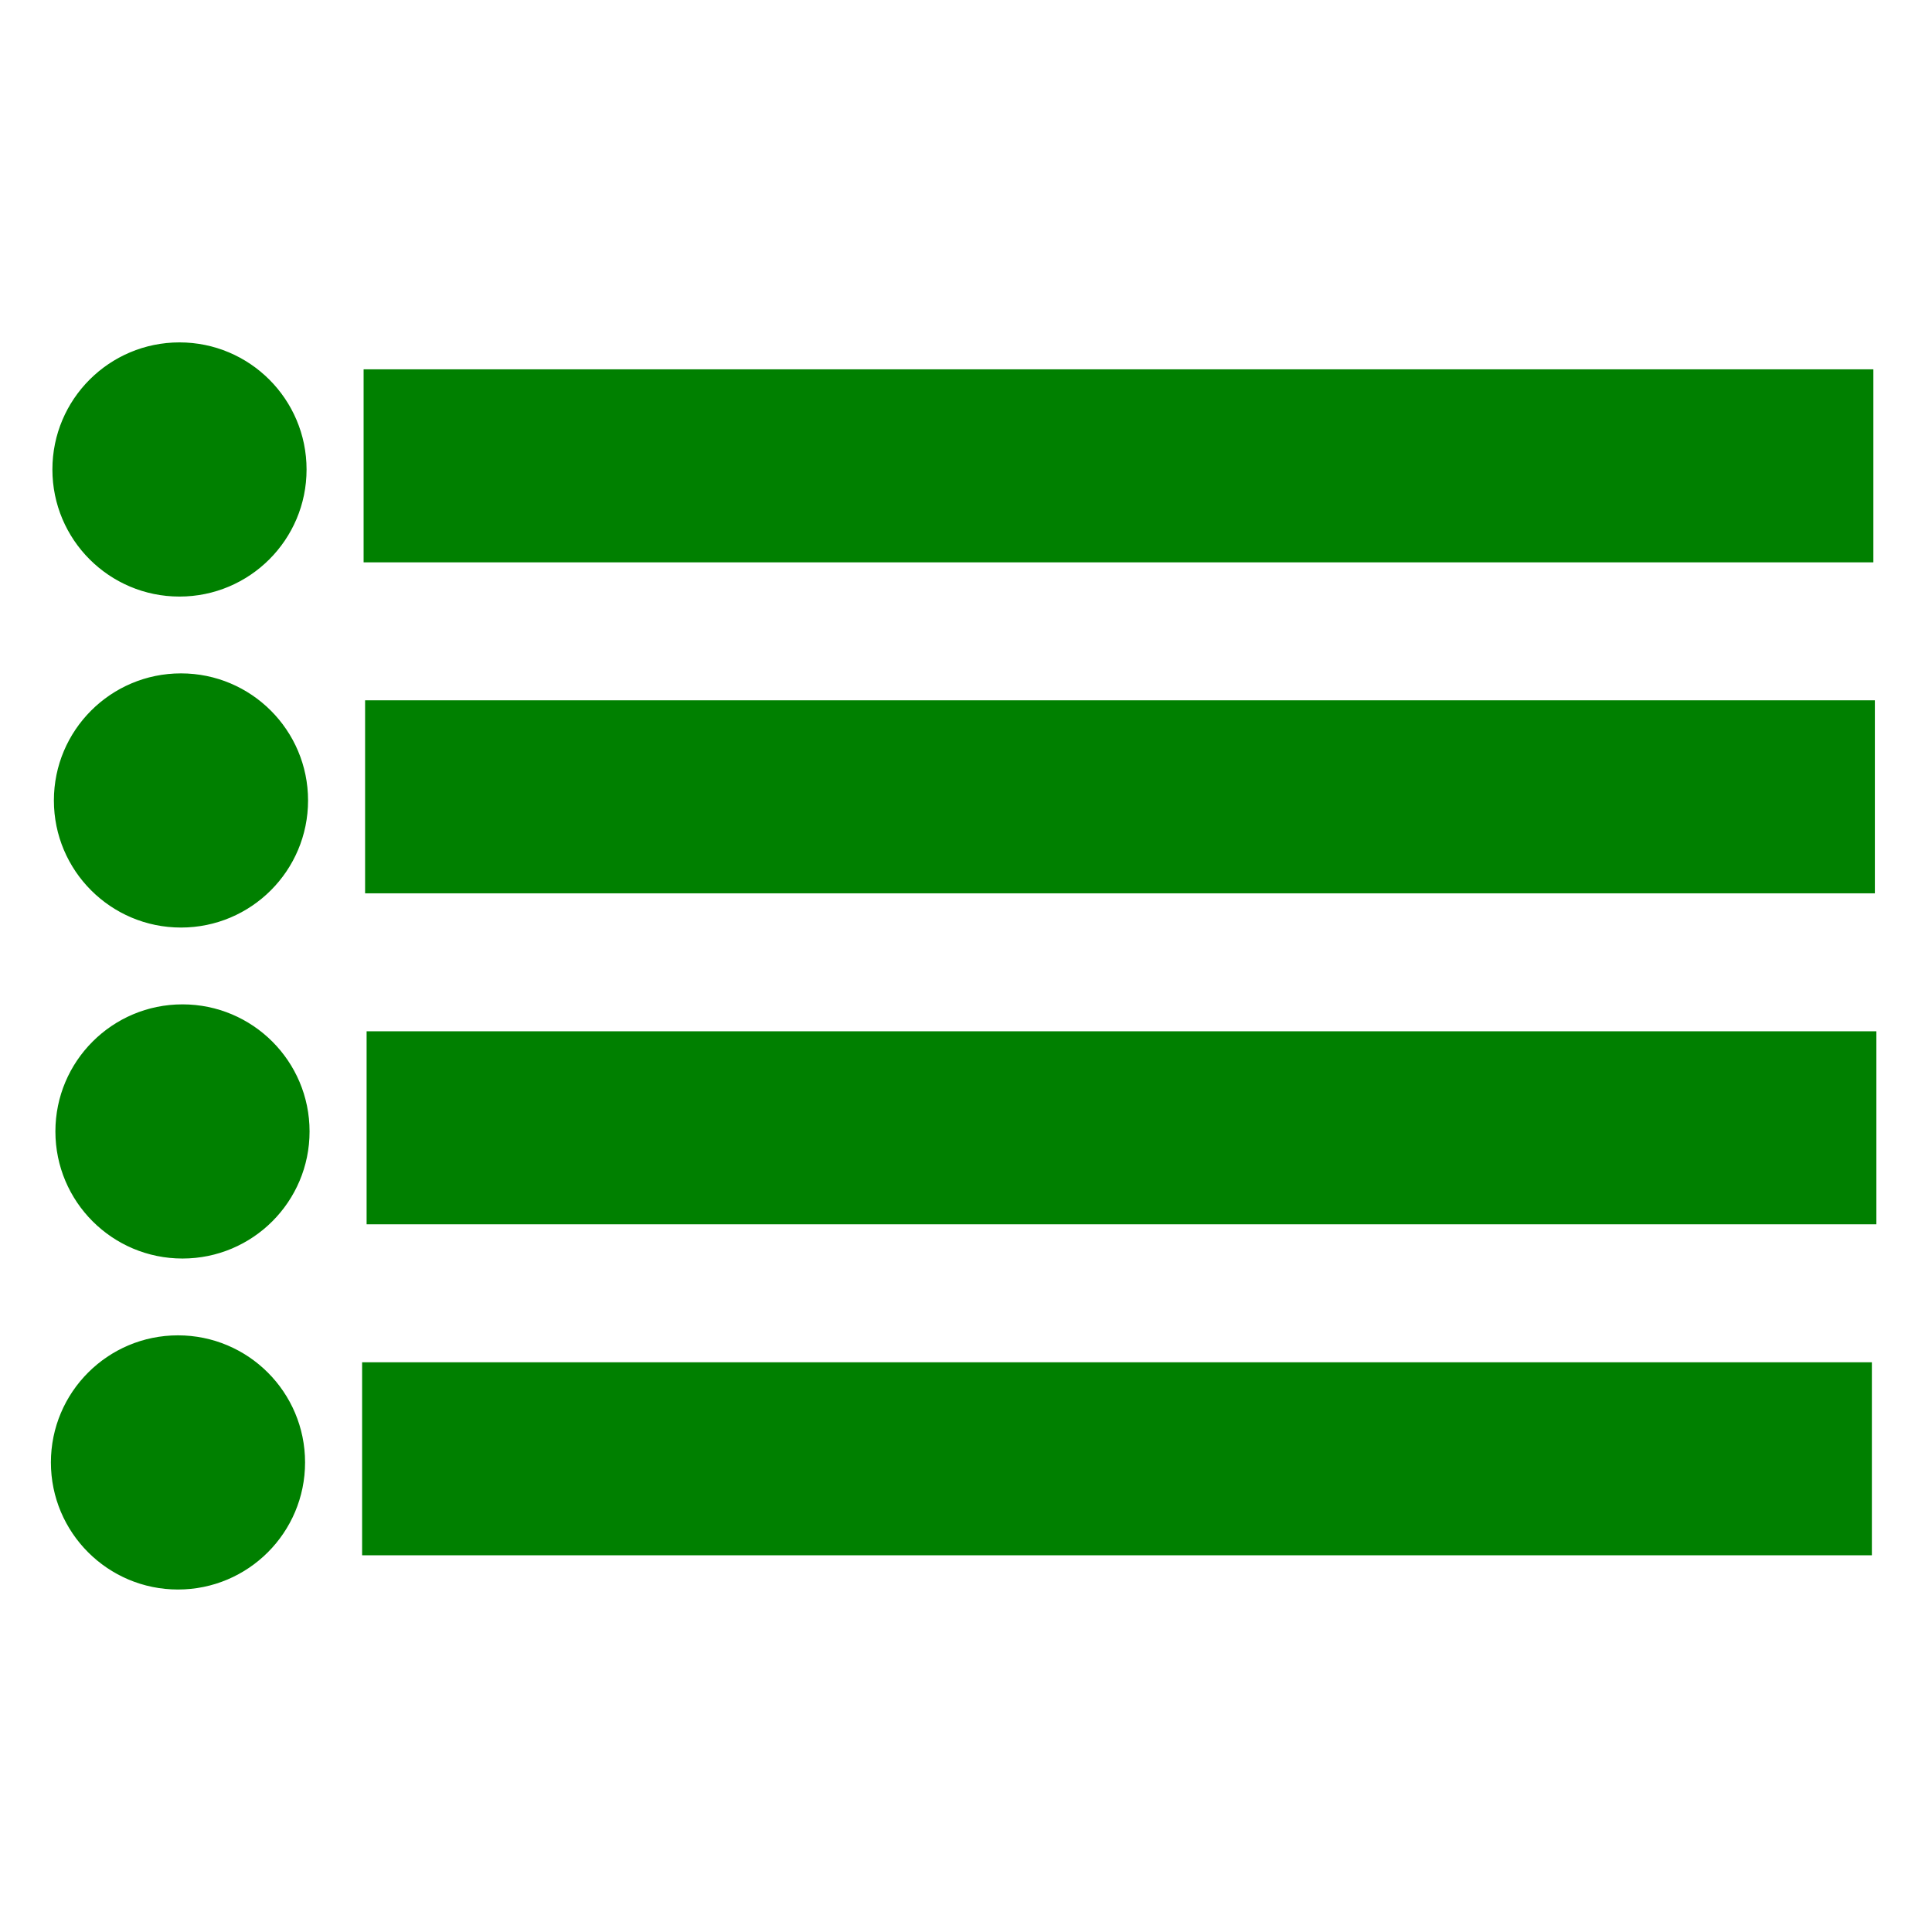
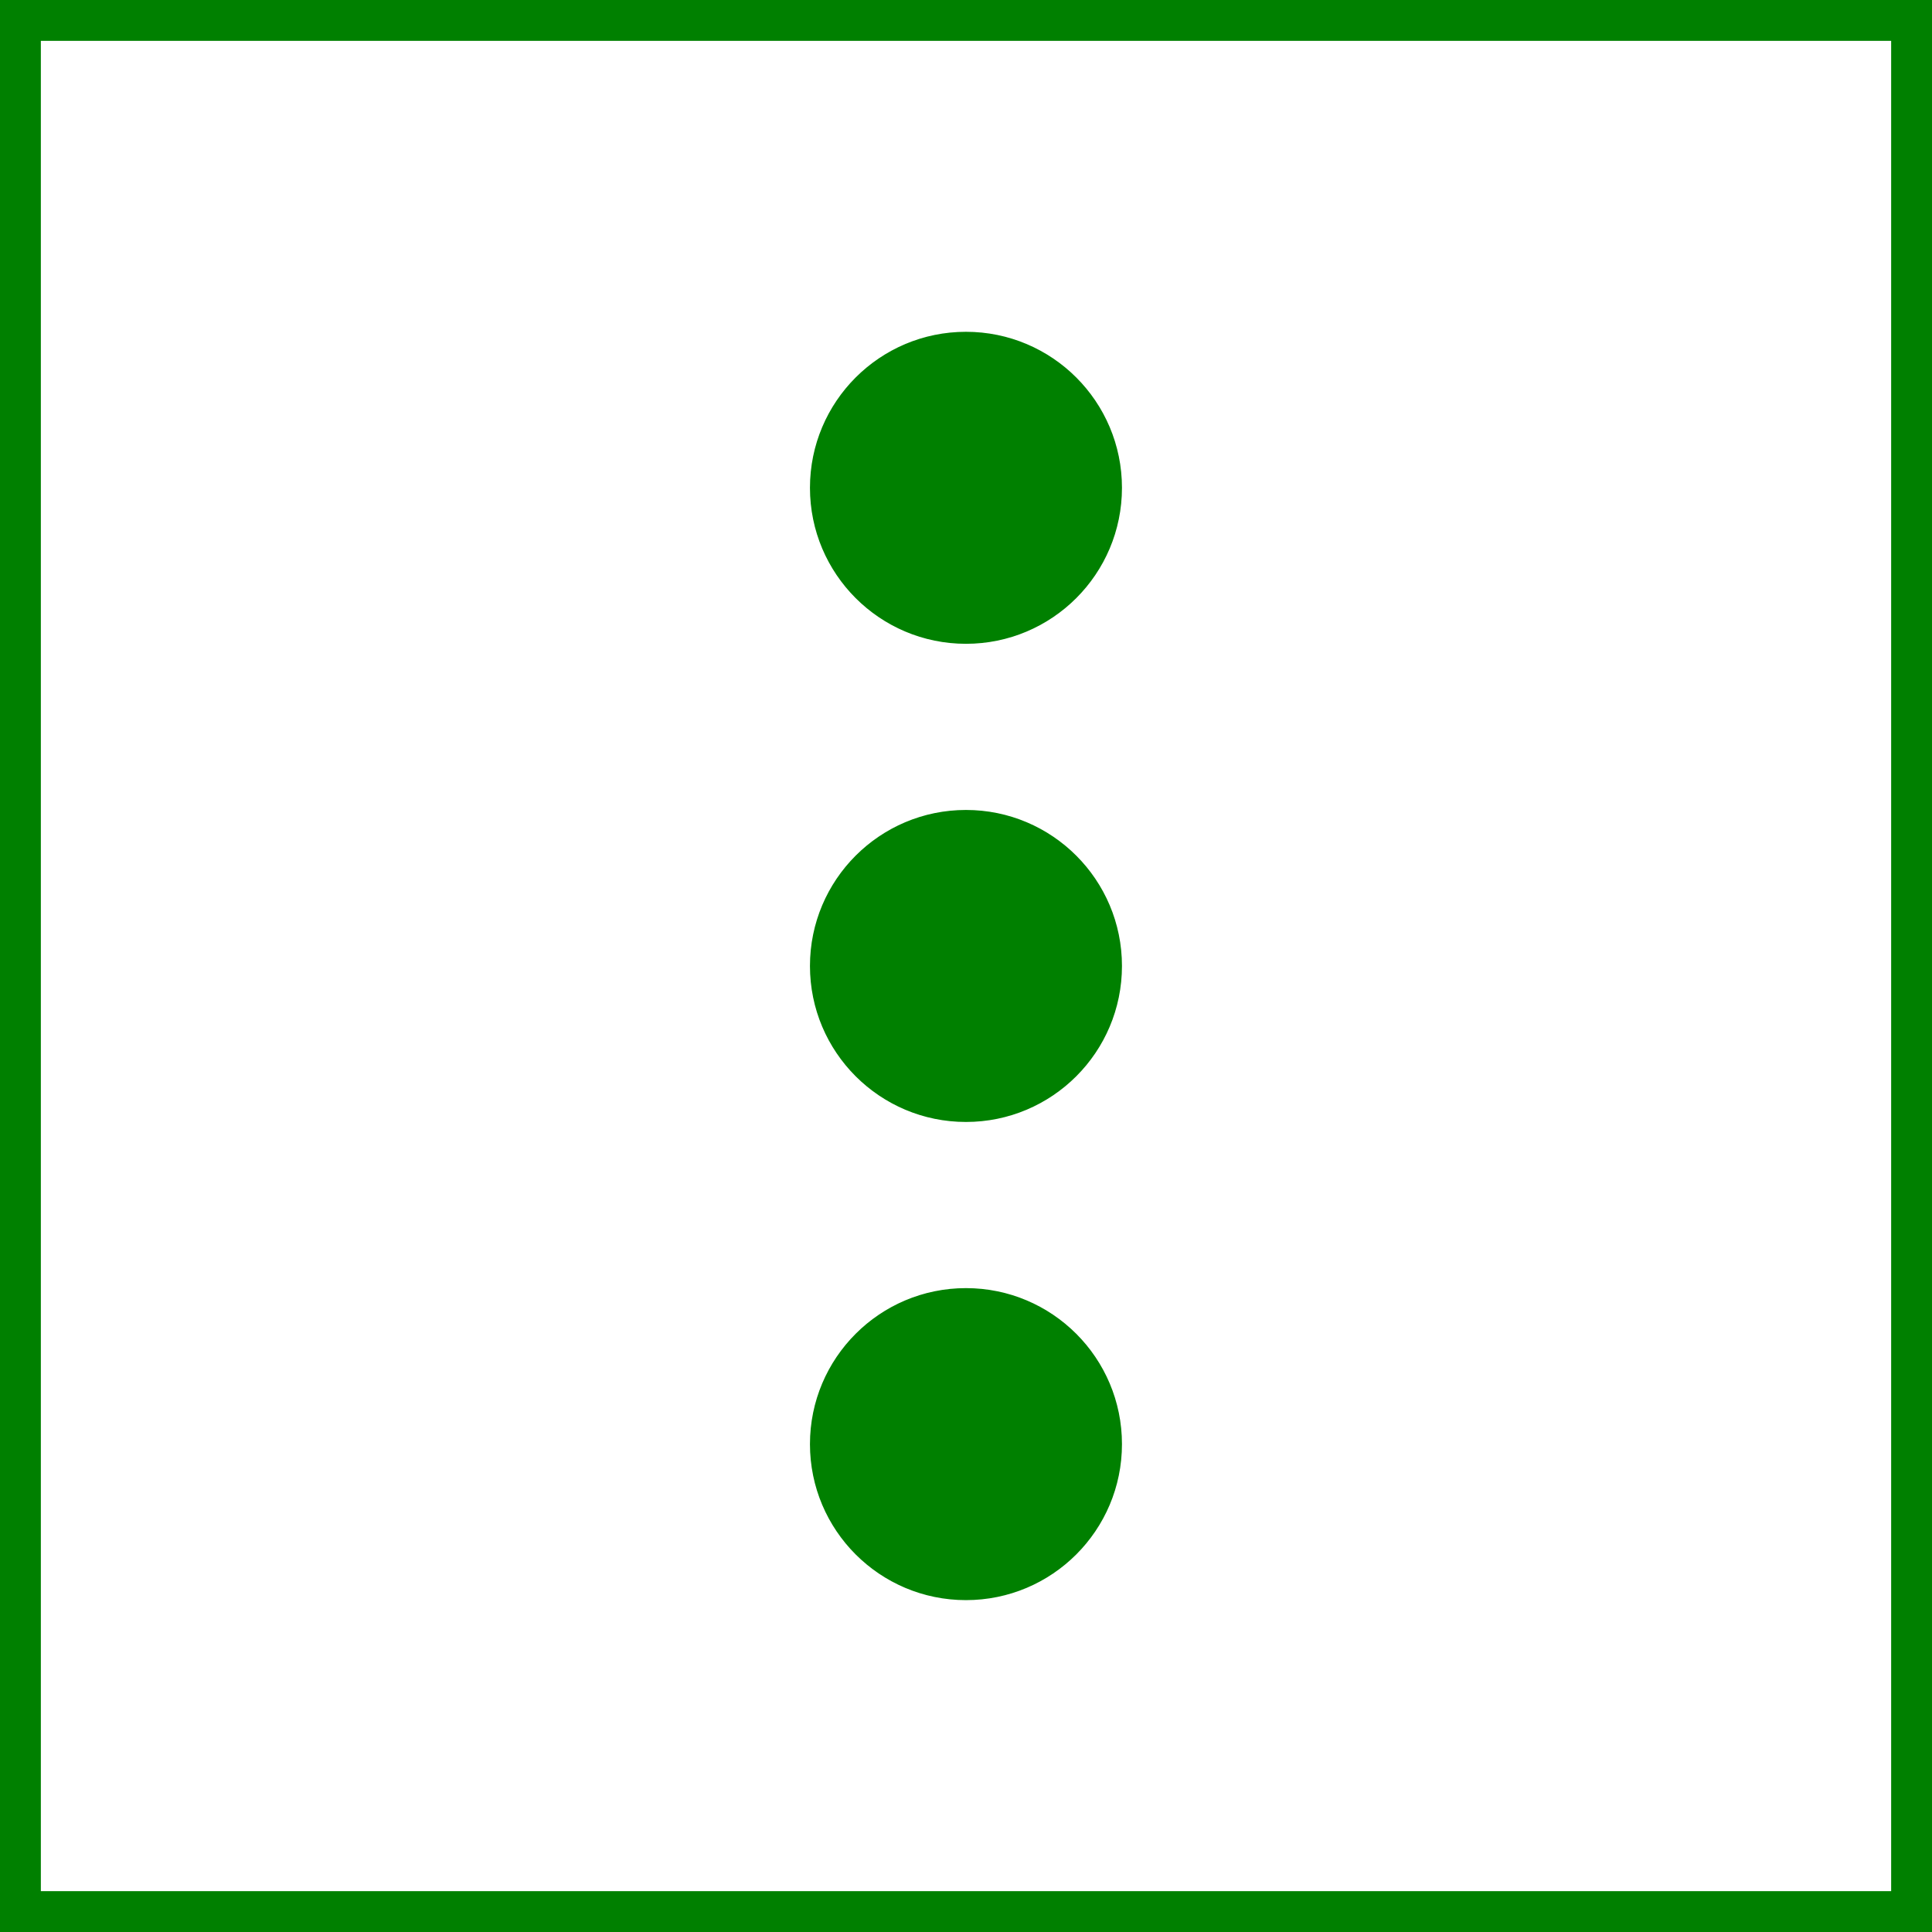
<svg xmlns="http://www.w3.org/2000/svg" width="64" height="64" version="1.1" viewBox="0 0 16.933 16.933">
-   <g transform="matrix(.81959 0 0 .81959 -5.3656 -2.8239)" fill="#008000">
-     <circle cx="8.466" cy="8.466" r="1.31" stroke="#008000" stroke-linecap="round" stroke-linejoin="round" stroke-width=".098" />
-     <rect x="10.435" y="7.395" width="16.145" height="2.064" />
+   <g transform="matrix(.69401 0 0 .69401 2.5907 2.5907)" fill="#008000">
+     <g transform="matrix(1.4497,0,0,1.4497,-3.8072,-9.8458)">
+       <circle cx="8.466" cy="8.466" r="1.31" stroke="#008000" stroke-linecap="round" stroke-linejoin="round" stroke-width=".098" />
+     </g>
+     <g transform="matrix(1.4497,0,0,1.4497,-3.8072,-3.8072)">
+       <circle cx="8.466" cy="8.466" r="1.31" stroke="#008000" stroke-linecap="round" stroke-linejoin="round" stroke-width=".098" />
+     </g>
+     <g transform="matrix(1.4497,0,0,1.4497,-3.8072,2.2314)">
+       <circle cx="8.466" cy="8.466" r="1.31" stroke="#008000" stroke-linecap="round" stroke-linejoin="round" stroke-width=".098" />
+     </g>
  </g>
-   <g transform="matrix(.81959 0 0 .81959 -5.3525 .076994)" fill="#008000">
-     <circle cx="8.466" cy="8.466" r="1.31" stroke="#008000" stroke-linecap="round" stroke-linejoin="round" stroke-width=".098" />
-     <rect x="10.435" y="7.395" width="16.145" height="2.064" />
-   </g>
-   <g transform="matrix(.81959 0 0 .81959 -5.3393 2.9779)" fill="#008000">
-     <circle cx="8.466" cy="8.466" r="1.31" stroke="#008000" stroke-linecap="round" stroke-linejoin="round" stroke-width=".098" />
-     <rect x="10.435" y="7.395" width="16.145" height="2.064" />
-   </g>
-   <g transform="matrix(.81959 0 0 .81959 -5.3787 5.8788)" fill="#008000">
-     <circle cx="8.466" cy="8.466" r="1.31" stroke="#008000" stroke-linecap="round" stroke-linejoin="round" stroke-width=".098" />
-     <rect x="10.435" y="7.395" width="16.145" height="2.064" />
-   </g>
+   <rect x=".179" y=".179" width="16.575" height="16.575" fill="none" stroke="#008000" stroke-linecap="square" stroke-width=".358" />
</svg>
